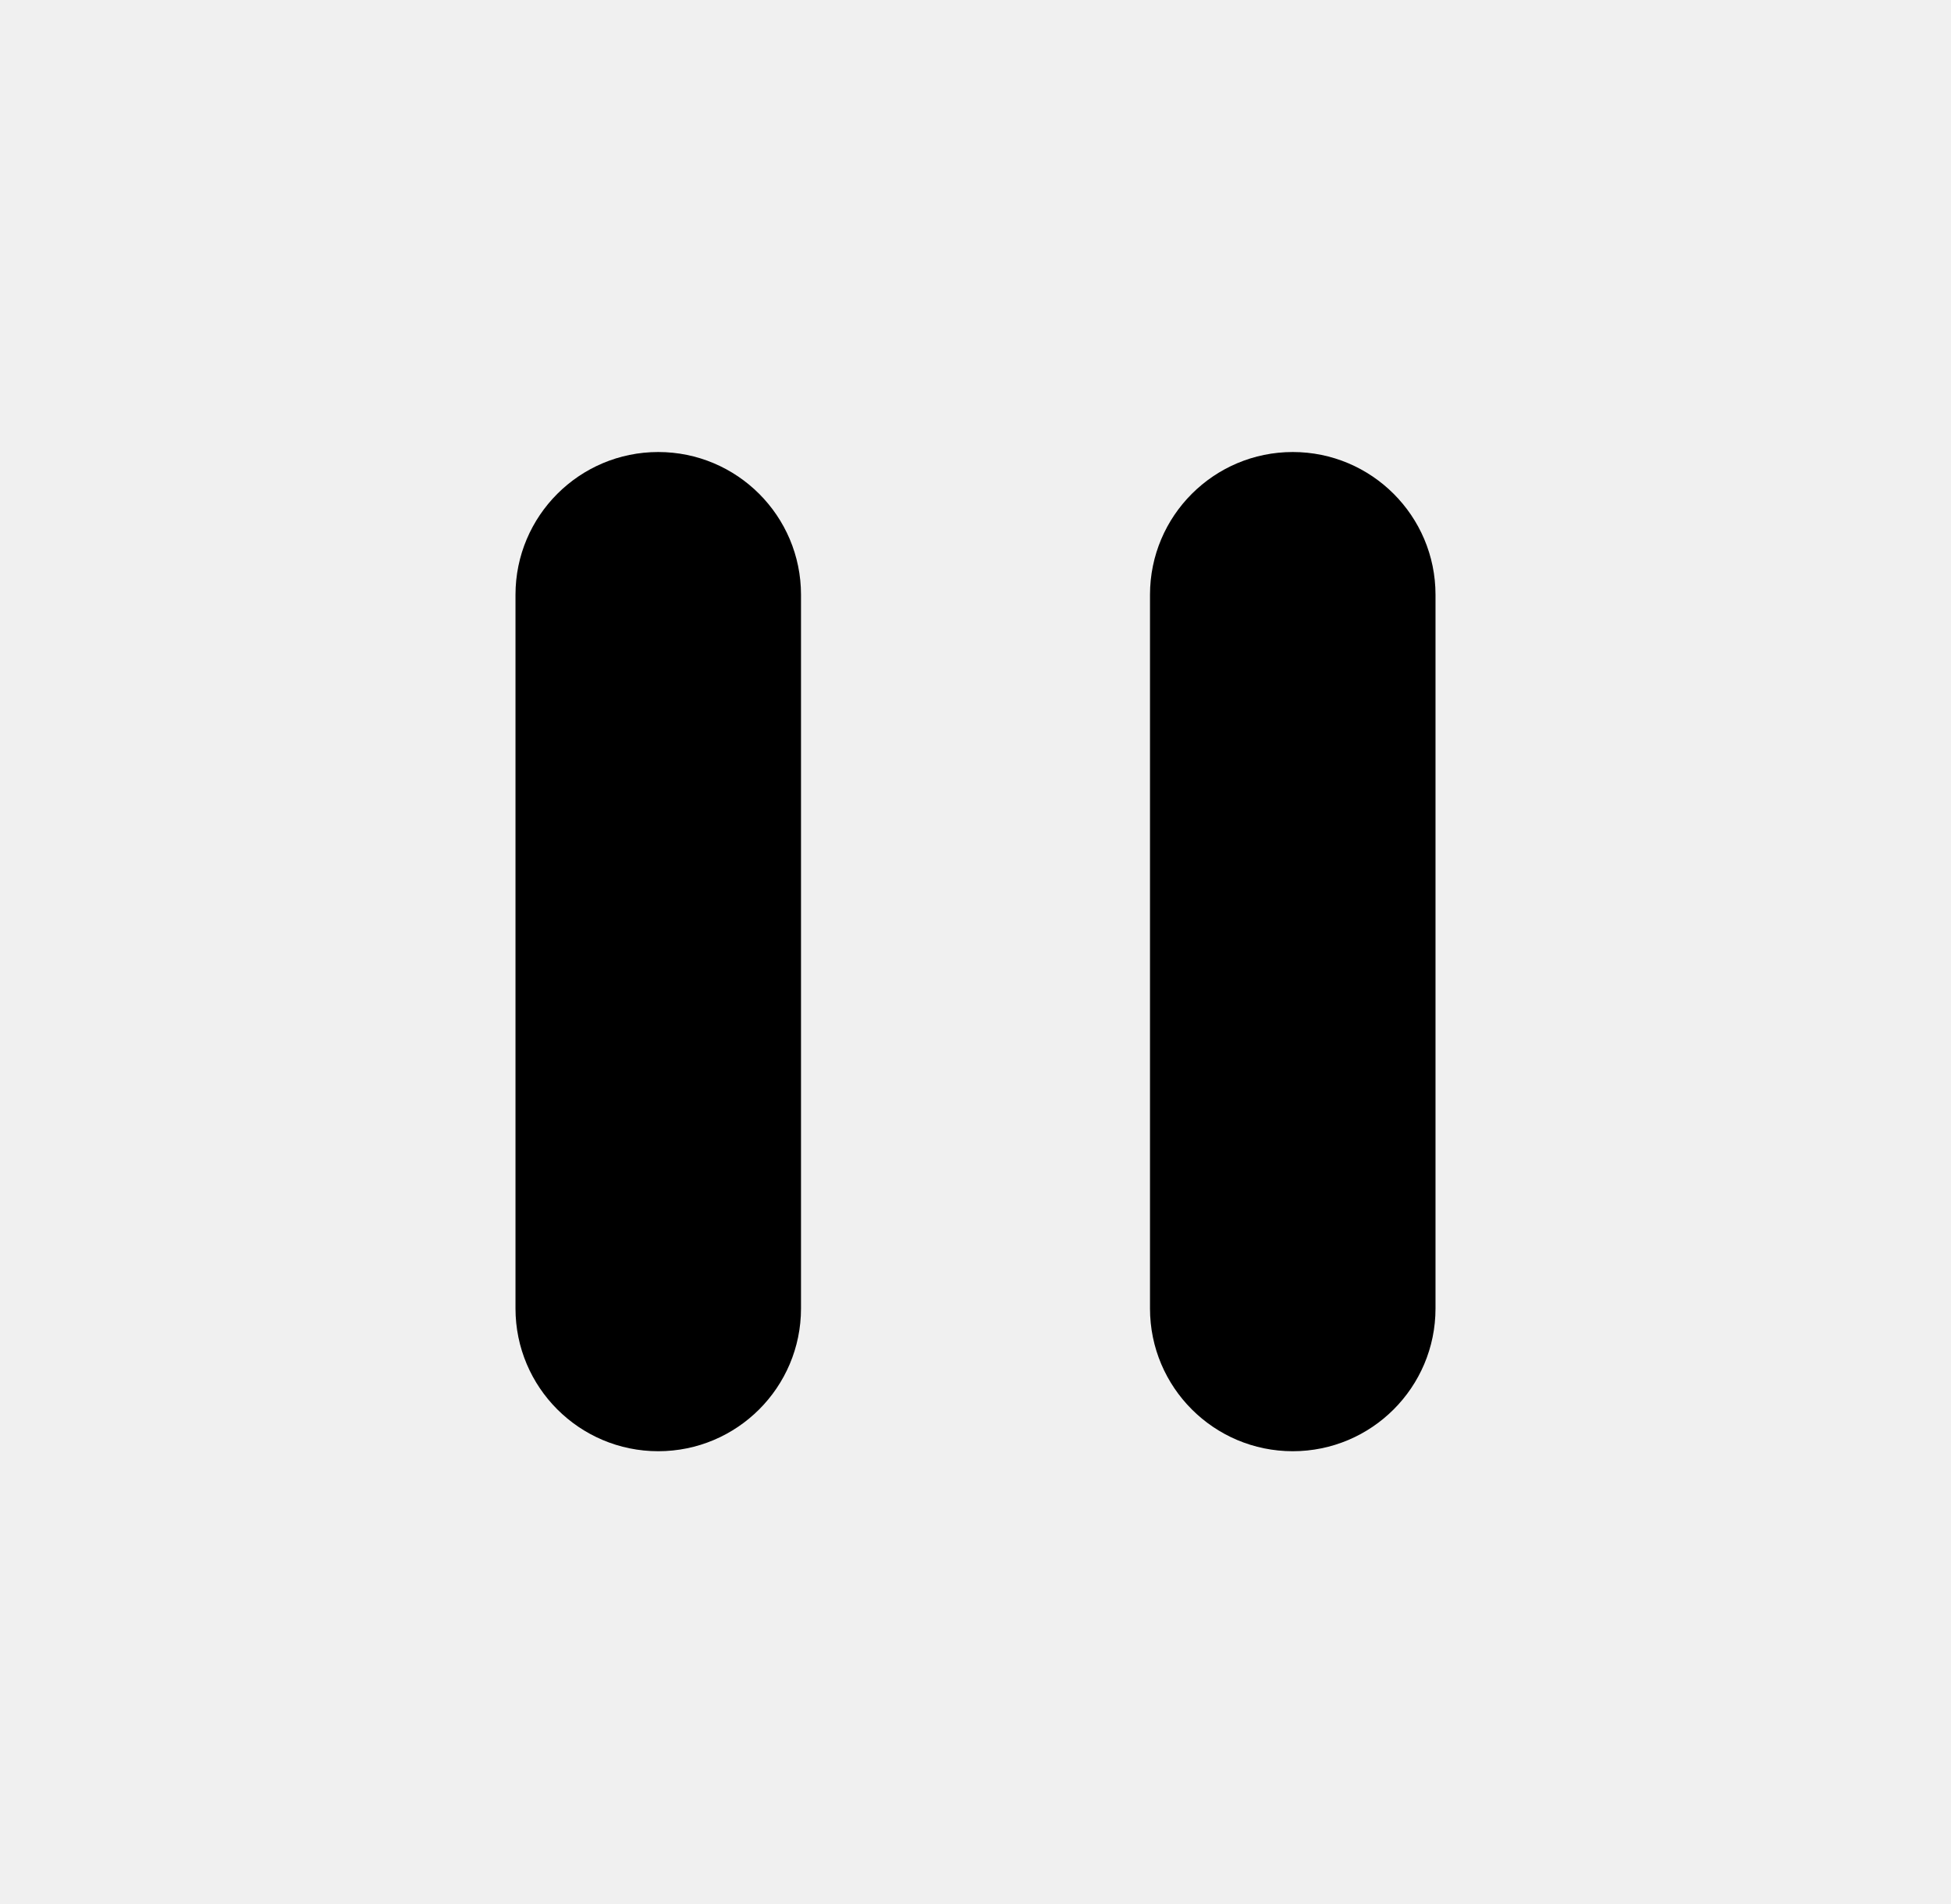
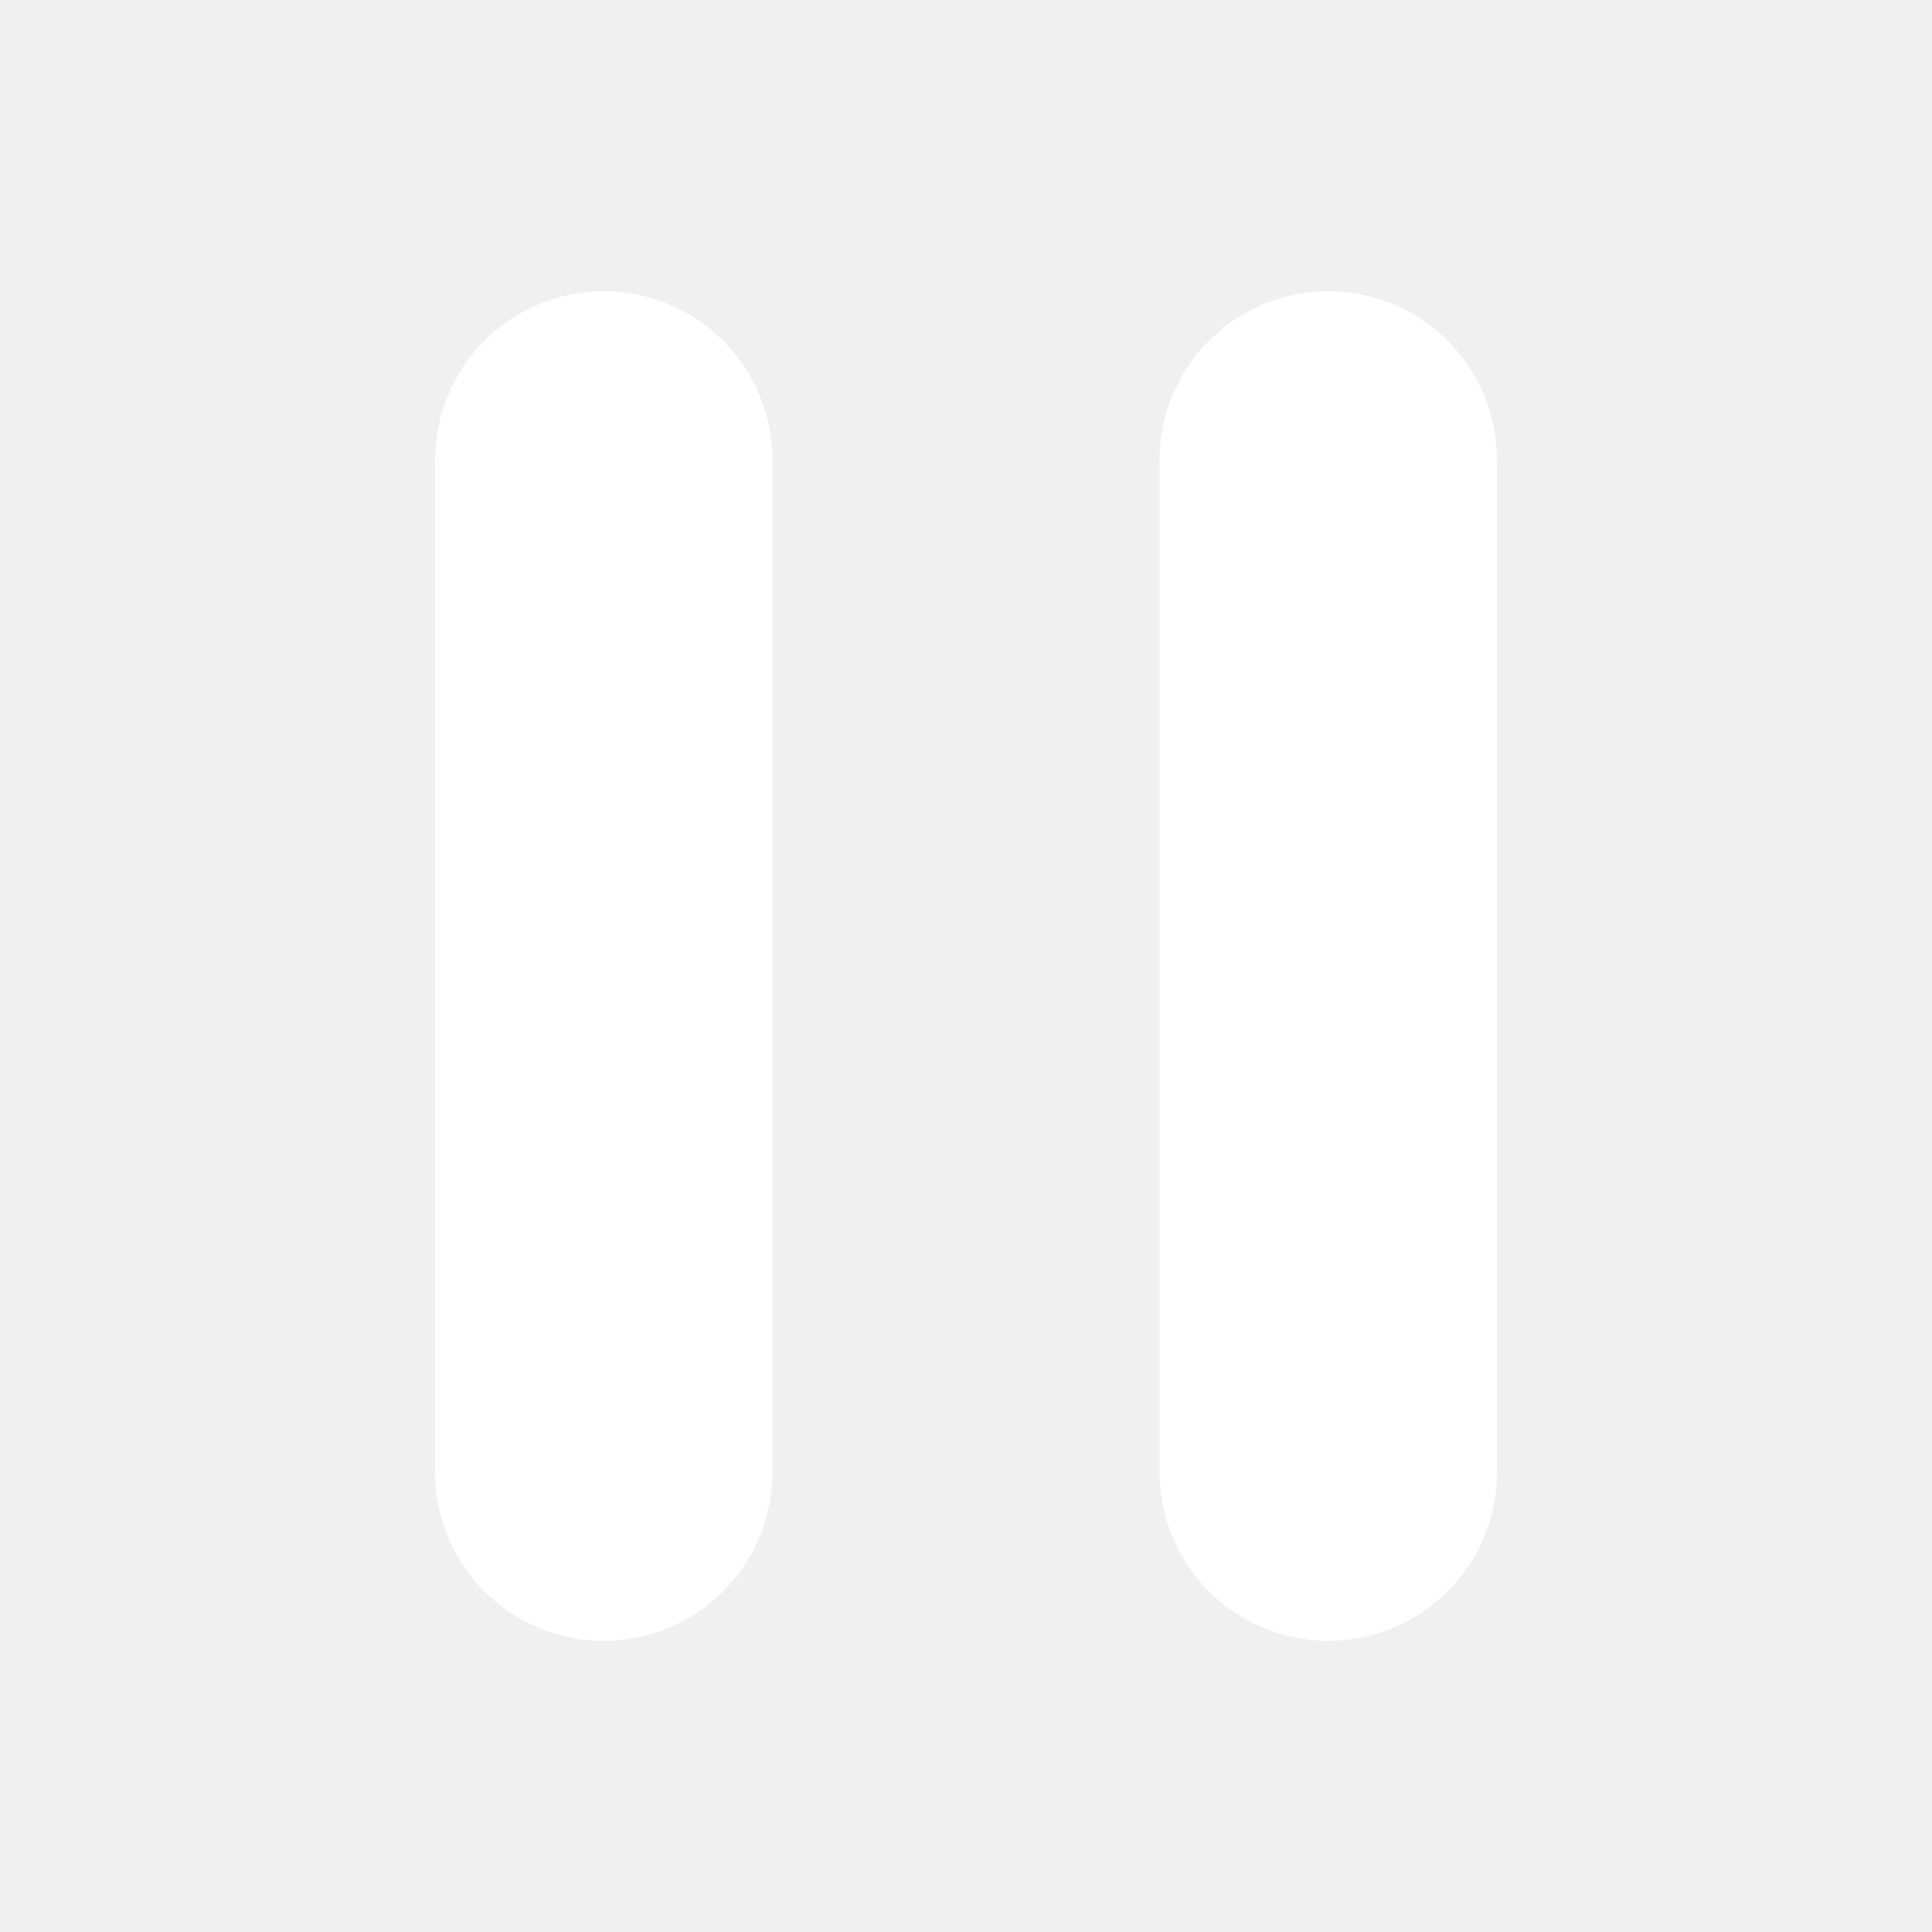
- <svg xmlns="http://www.w3.org/2000/svg" width="41" height="40" viewBox="0 0 41 40" fill="none">
-   <g id="Group">
-     <g id="Group_2">
-       <path id="Path" fill-rule="evenodd" clip-rule="evenodd" d="M27.167 30C25.787 30 24.667 28.88 24.667 27.5V12.5C24.667 11.12 25.787 10 27.167 10C28.547 10 29.667 11.12 29.667 12.5V27.5C29.667 28.88 28.547 30 27.167 30Z" fill="black" stroke="black" stroke-linecap="round" stroke-linejoin="round" />
-       <path id="Path_2" fill-rule="evenodd" clip-rule="evenodd" d="M13.833 30C12.453 30 11.333 28.88 11.333 27.5V12.5C11.333 11.12 12.453 10 13.833 10C15.213 10 16.333 11.12 16.333 12.5V27.5C16.333 28.88 15.213 30 13.833 30Z" fill="black" stroke="black" stroke-linecap="round" stroke-linejoin="round" />
-     </g>
-   </g>
+ <svg xmlns="http://www.w3.org/2000/svg" width="24" height="24" viewBox="0 0 24 24" fill="none">
+   <path d="M7.5 5.714V18.287" stroke="white" stroke-width="4.191" stroke-linecap="round" />
+   <path d="M16.5 5.714V18.287" stroke="white" stroke-width="4.191" stroke-linecap="round" />
</svg>
